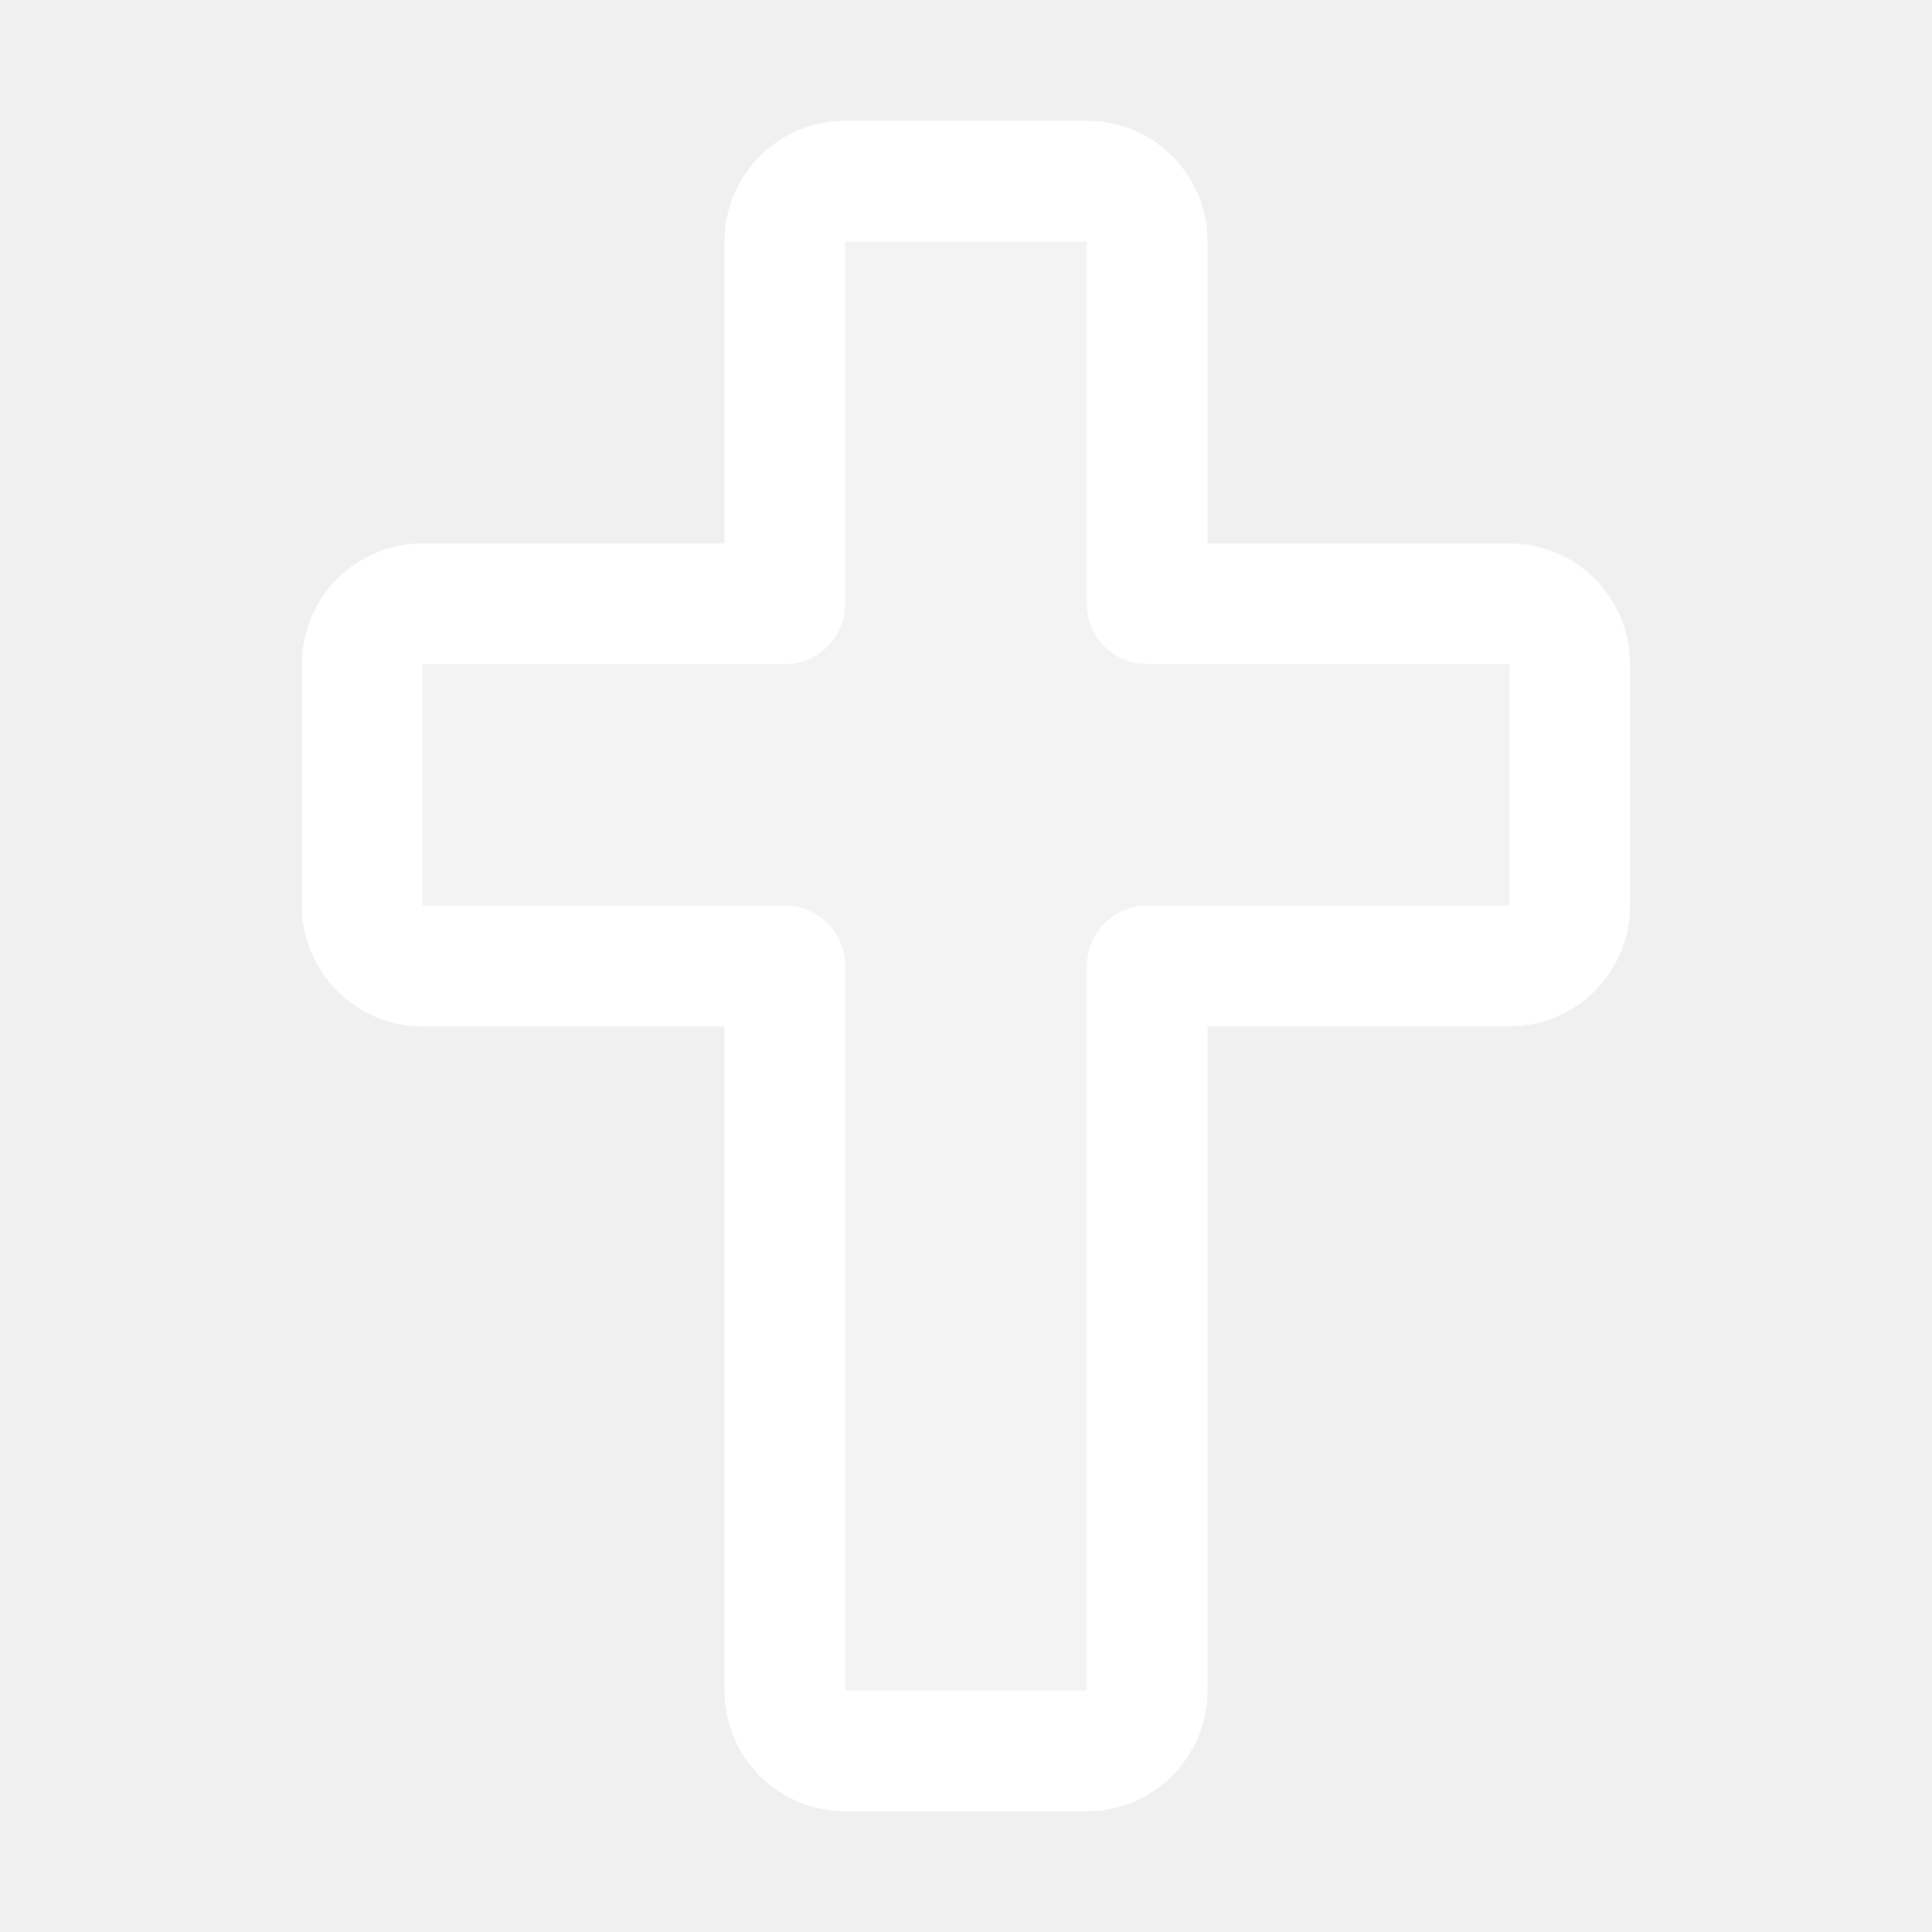
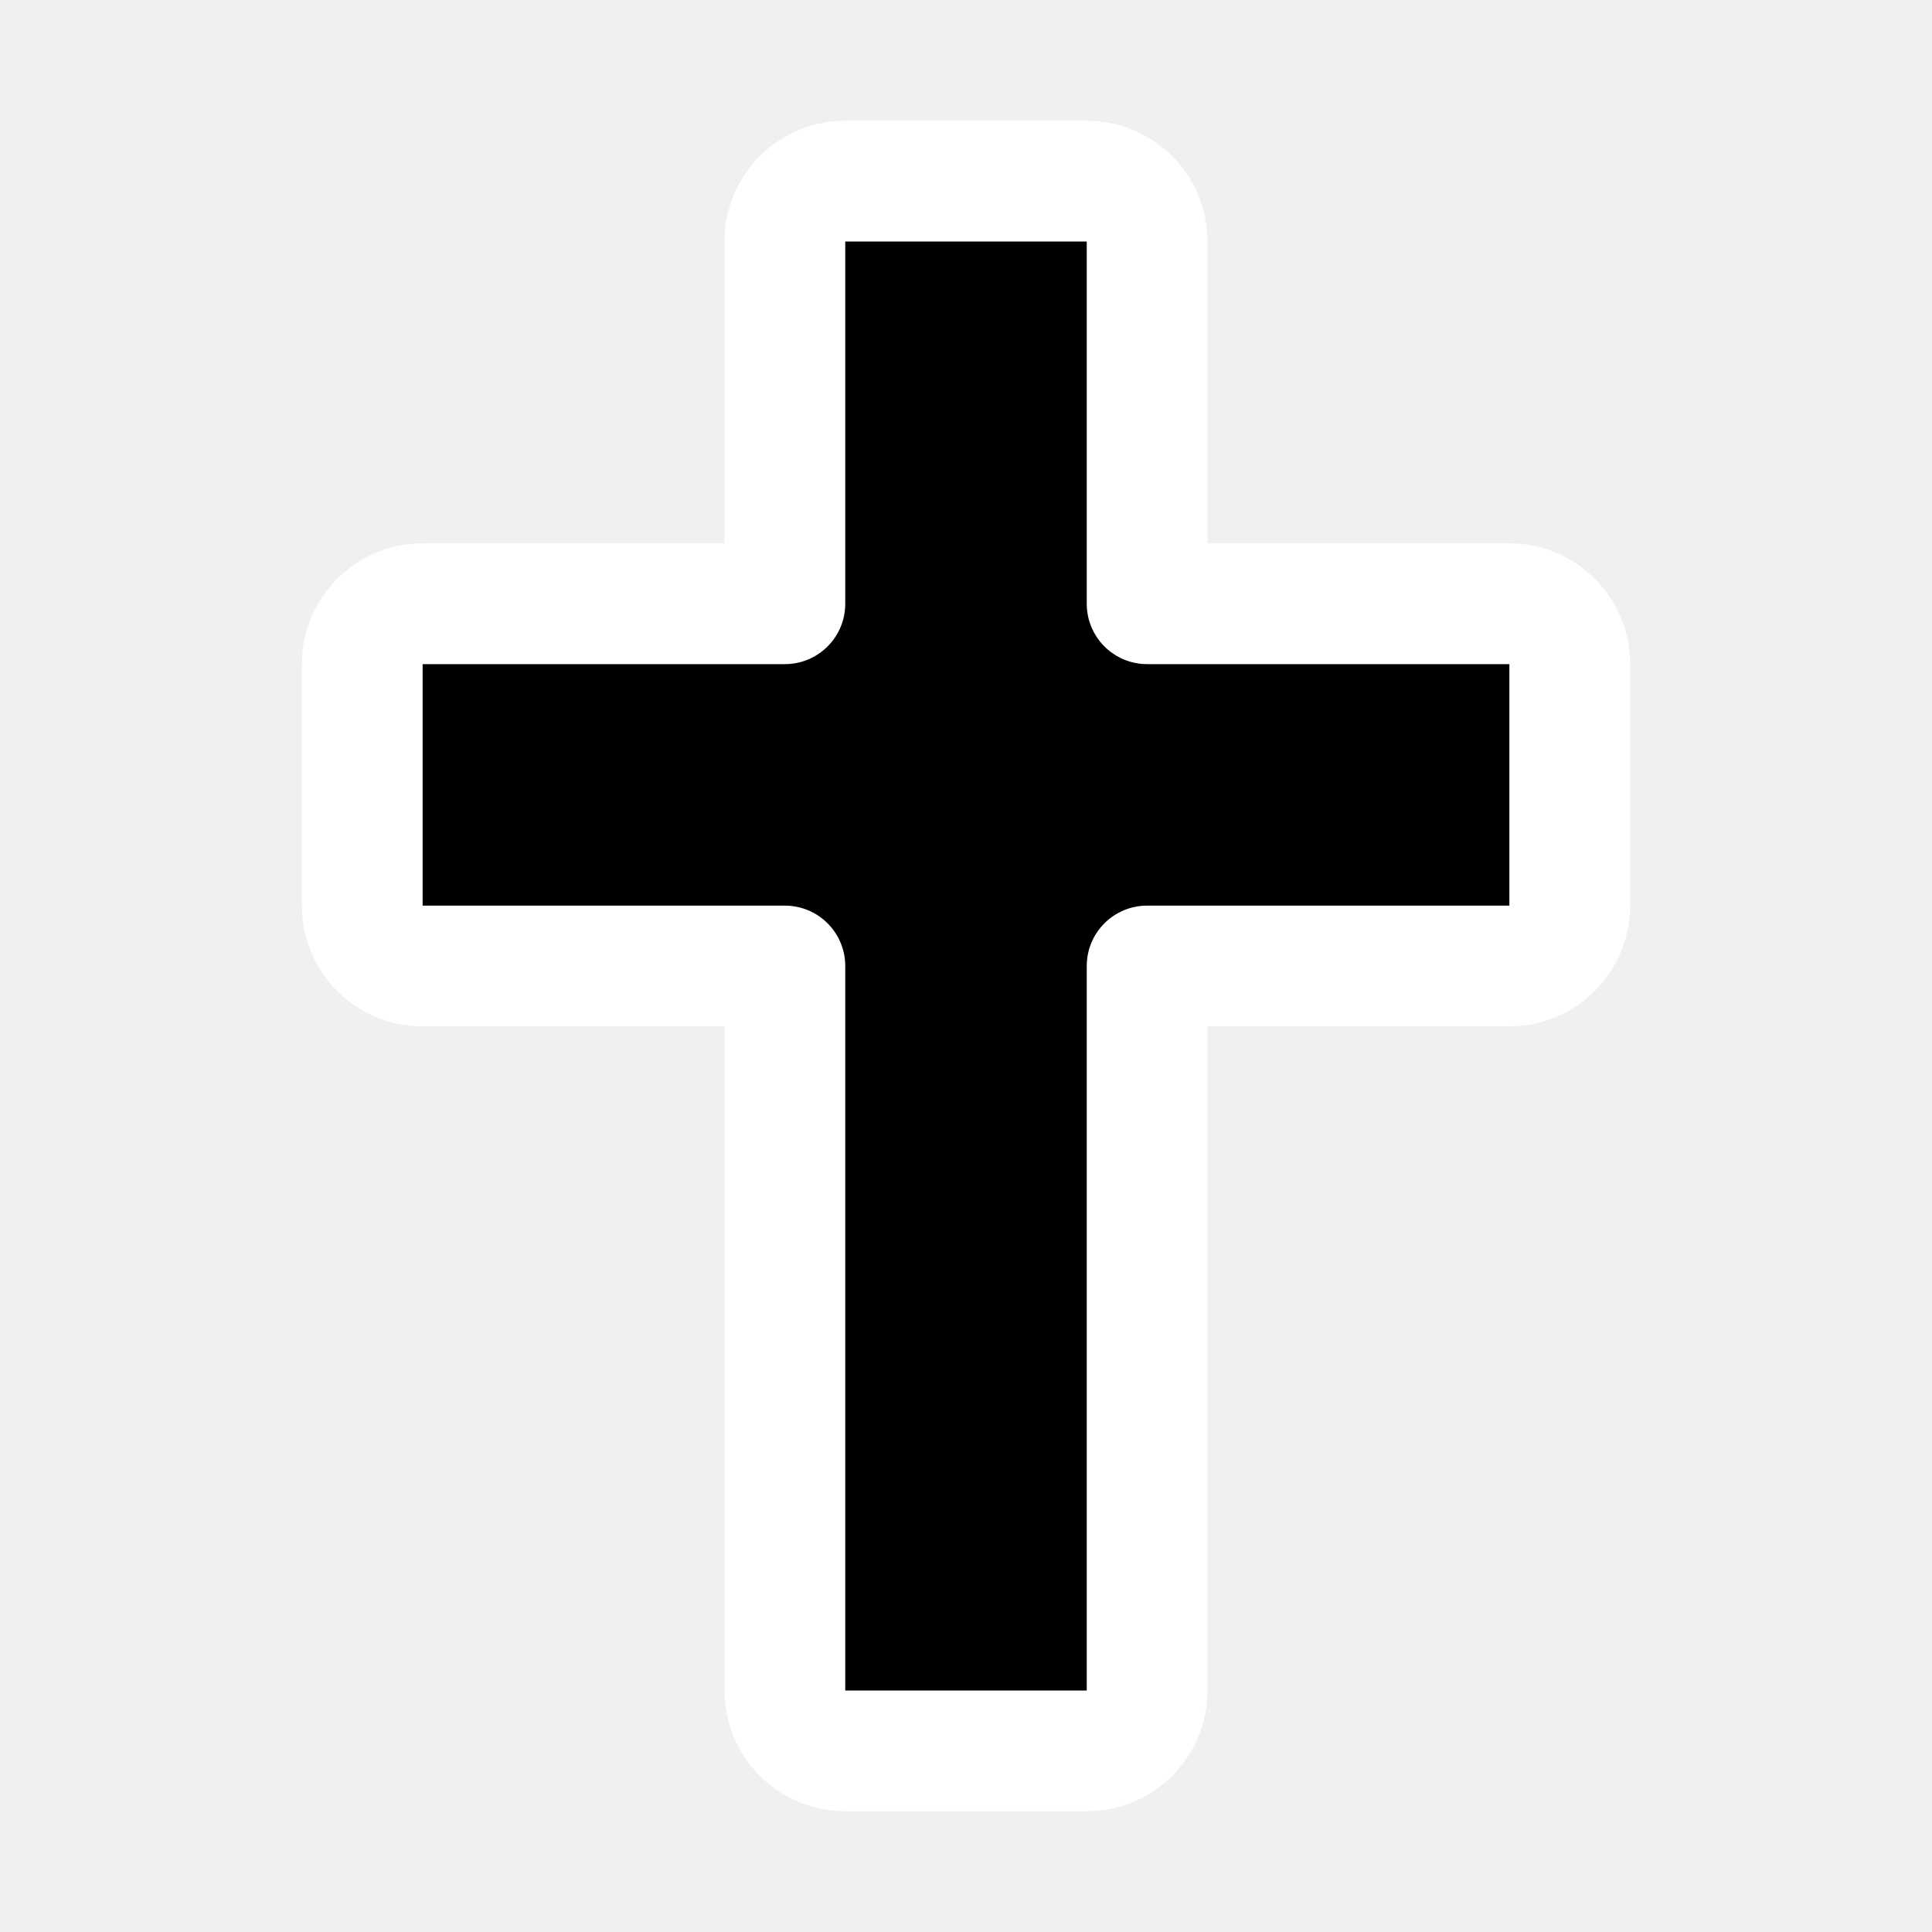
- <svg xmlns="http://www.w3.org/2000/svg" viewBox="0 0 256 256" fill="white">
-   <path d="M208,88v32a8,8,0,0,1-8,8H152v96a8,8,0,0,1-8,8H112a8,8,0,0,1-8-8V128H56a8,8,0,0,1-8-8V88a8,8,0,0,1,8-8h48V32a8,8,0,0,1,8-8h32a8,8,0,0,1,8,8V80h48A8,8,0,0,1,208,88Z" opacity="0.2" />
+ <svg xmlns="http://www.w3.org/2000/svg" viewBox="0 0 256 256" fill="#ffffff">
+   <path d="M208,88v32a8,8,0,0,1-8,8H152v96a8,8,0,0,1-8,8H112a8,8,0,0,1-8-8V128H56a8,8,0,0,1-8-8V88a8,8,0,0,1,8-8h48V32a8,8,0,0,1,8-8h32a8,8,0,0,1,8,8V80h48A8,8,0,0,1,208,88Z" fill="#000000" />
  <path d="M200,72H160V32a16,16,0,0,0-16-16H112A16,16,0,0,0,96,32V72H56A16,16,0,0,0,40,88v32a16,16,0,0,0,16,16H96v88a16,16,0,0,0,16,16h32a16,16,0,0,0,16-16V136h40a16,16,0,0,0,16-16V88A16,16,0,0,0,200,72Zm0,48H152a8,8,0,0,0-8,8v96H112V128a8,8,0,0,0-8-8H56V88h48a8,8,0,0,0,8-8V32h32V80a8,8,0,0,0,8,8h48Z" />
</svg>
